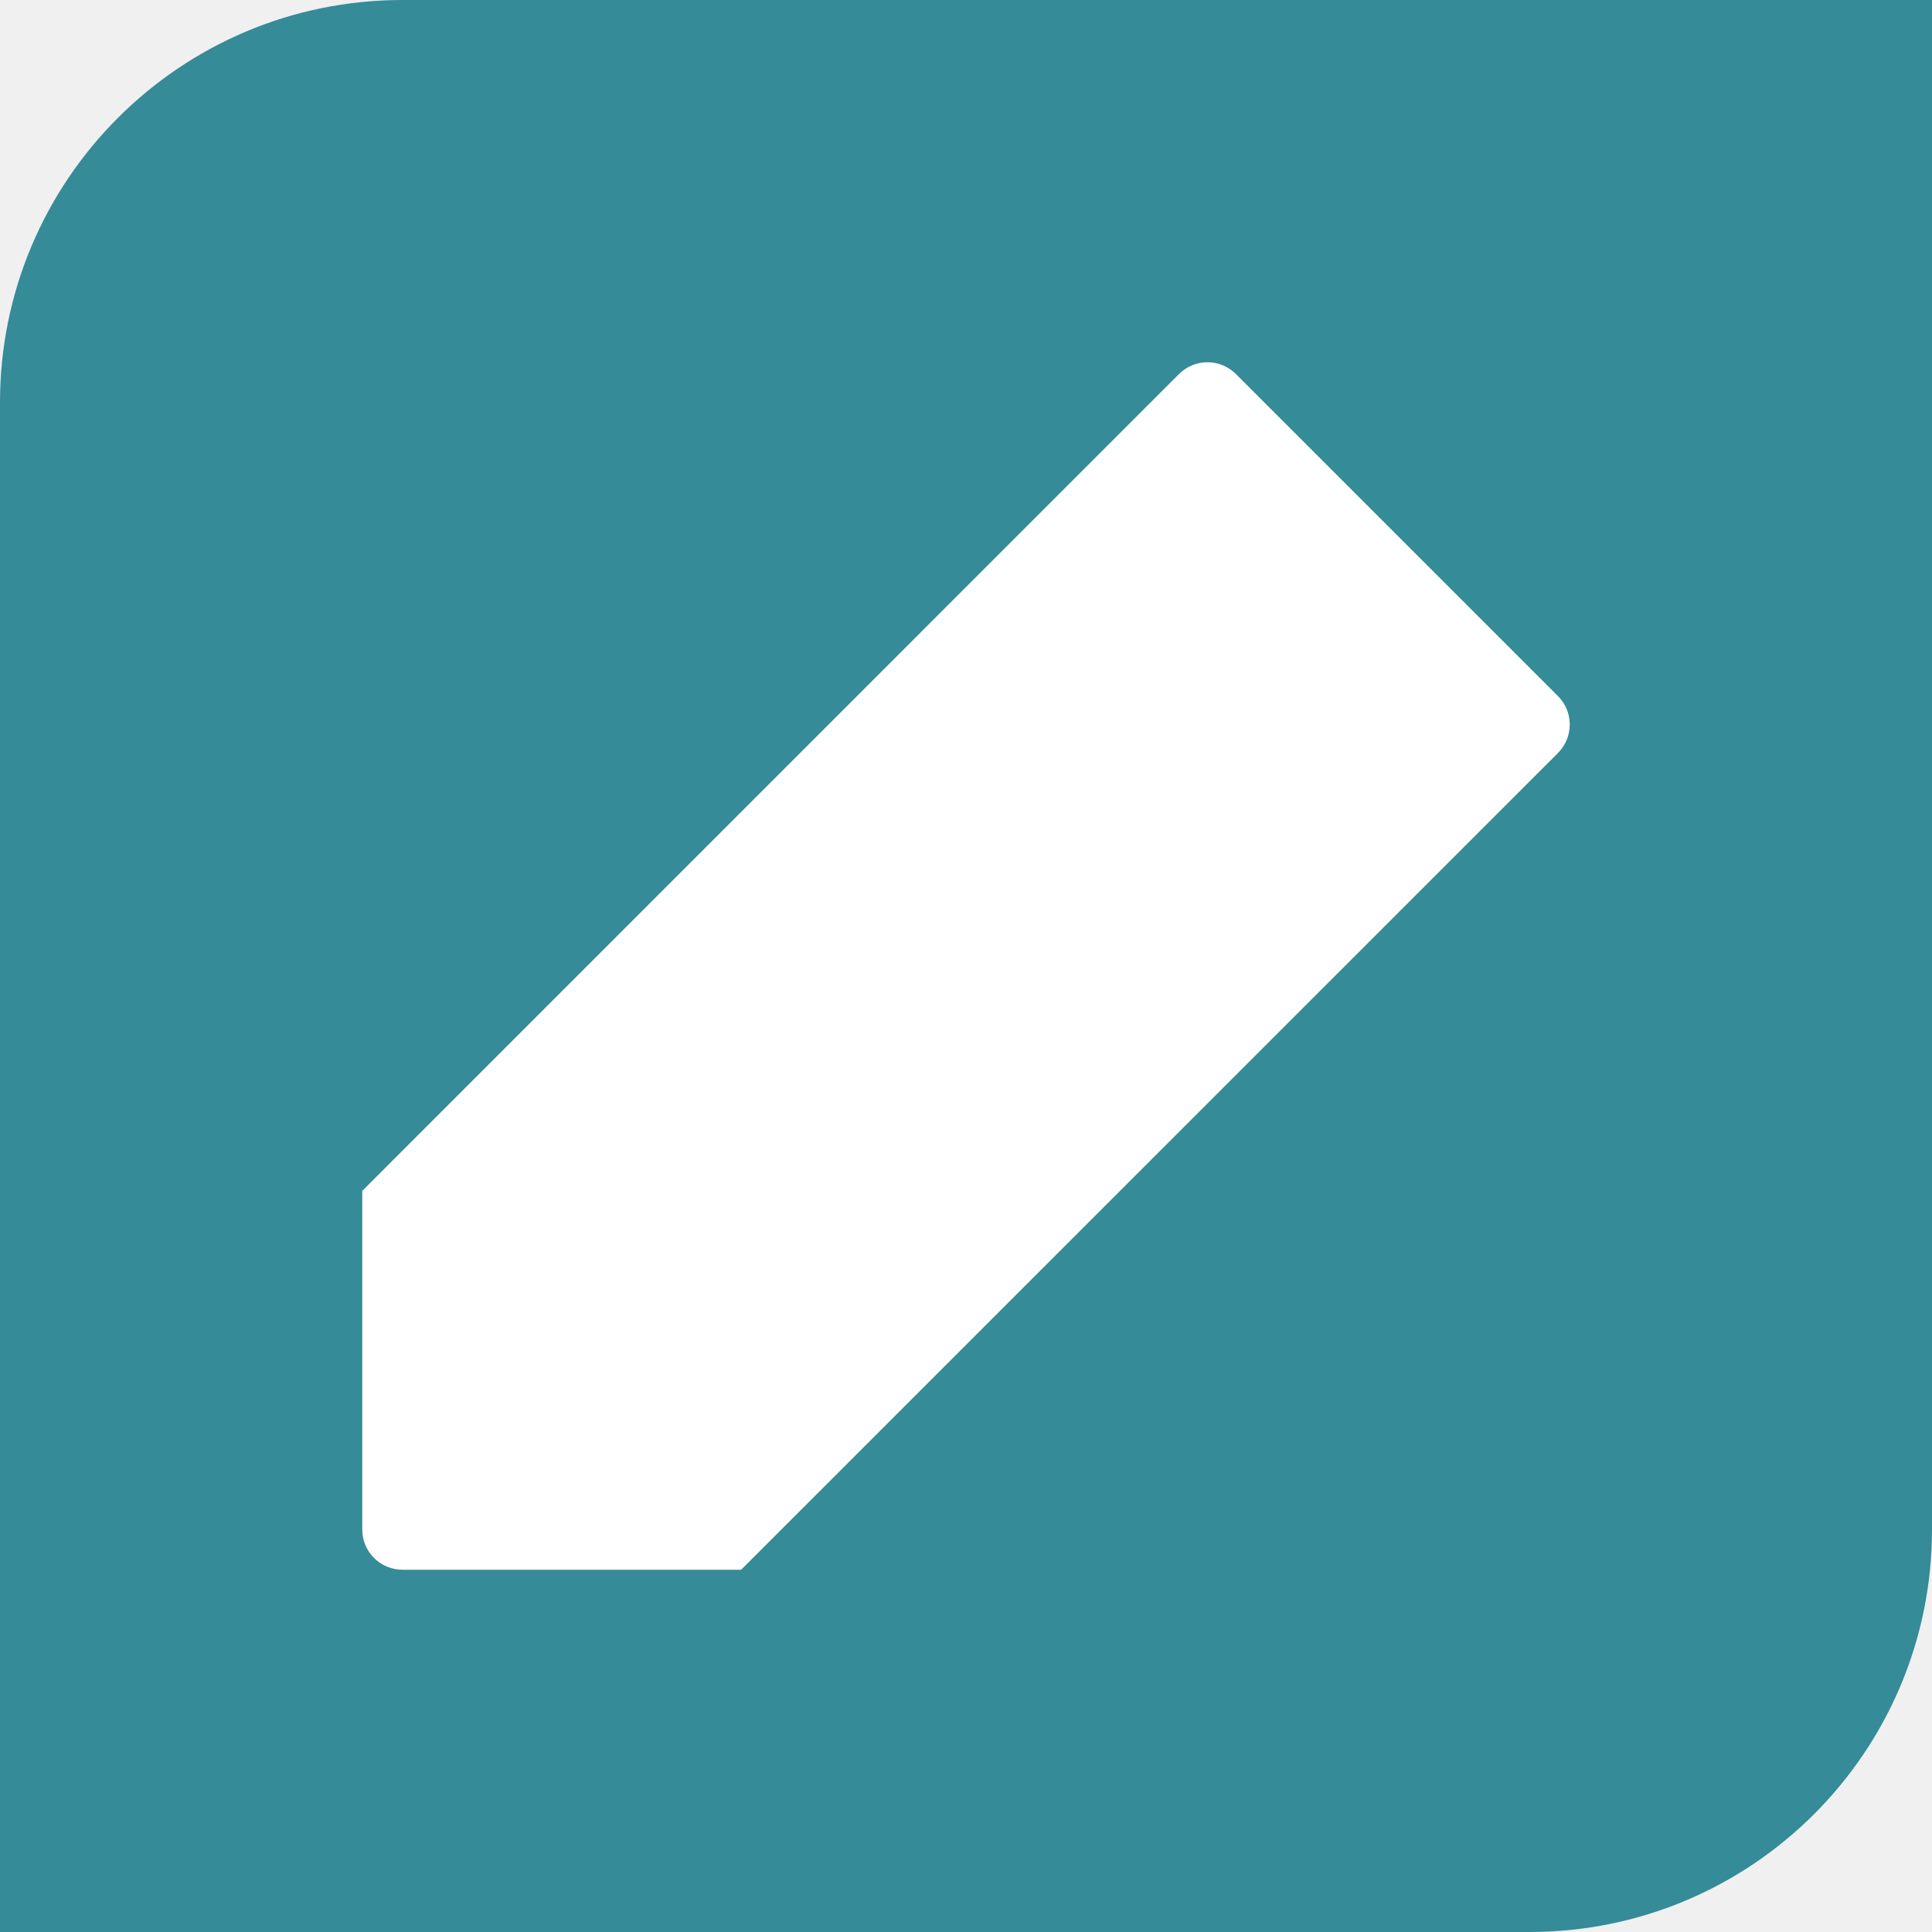
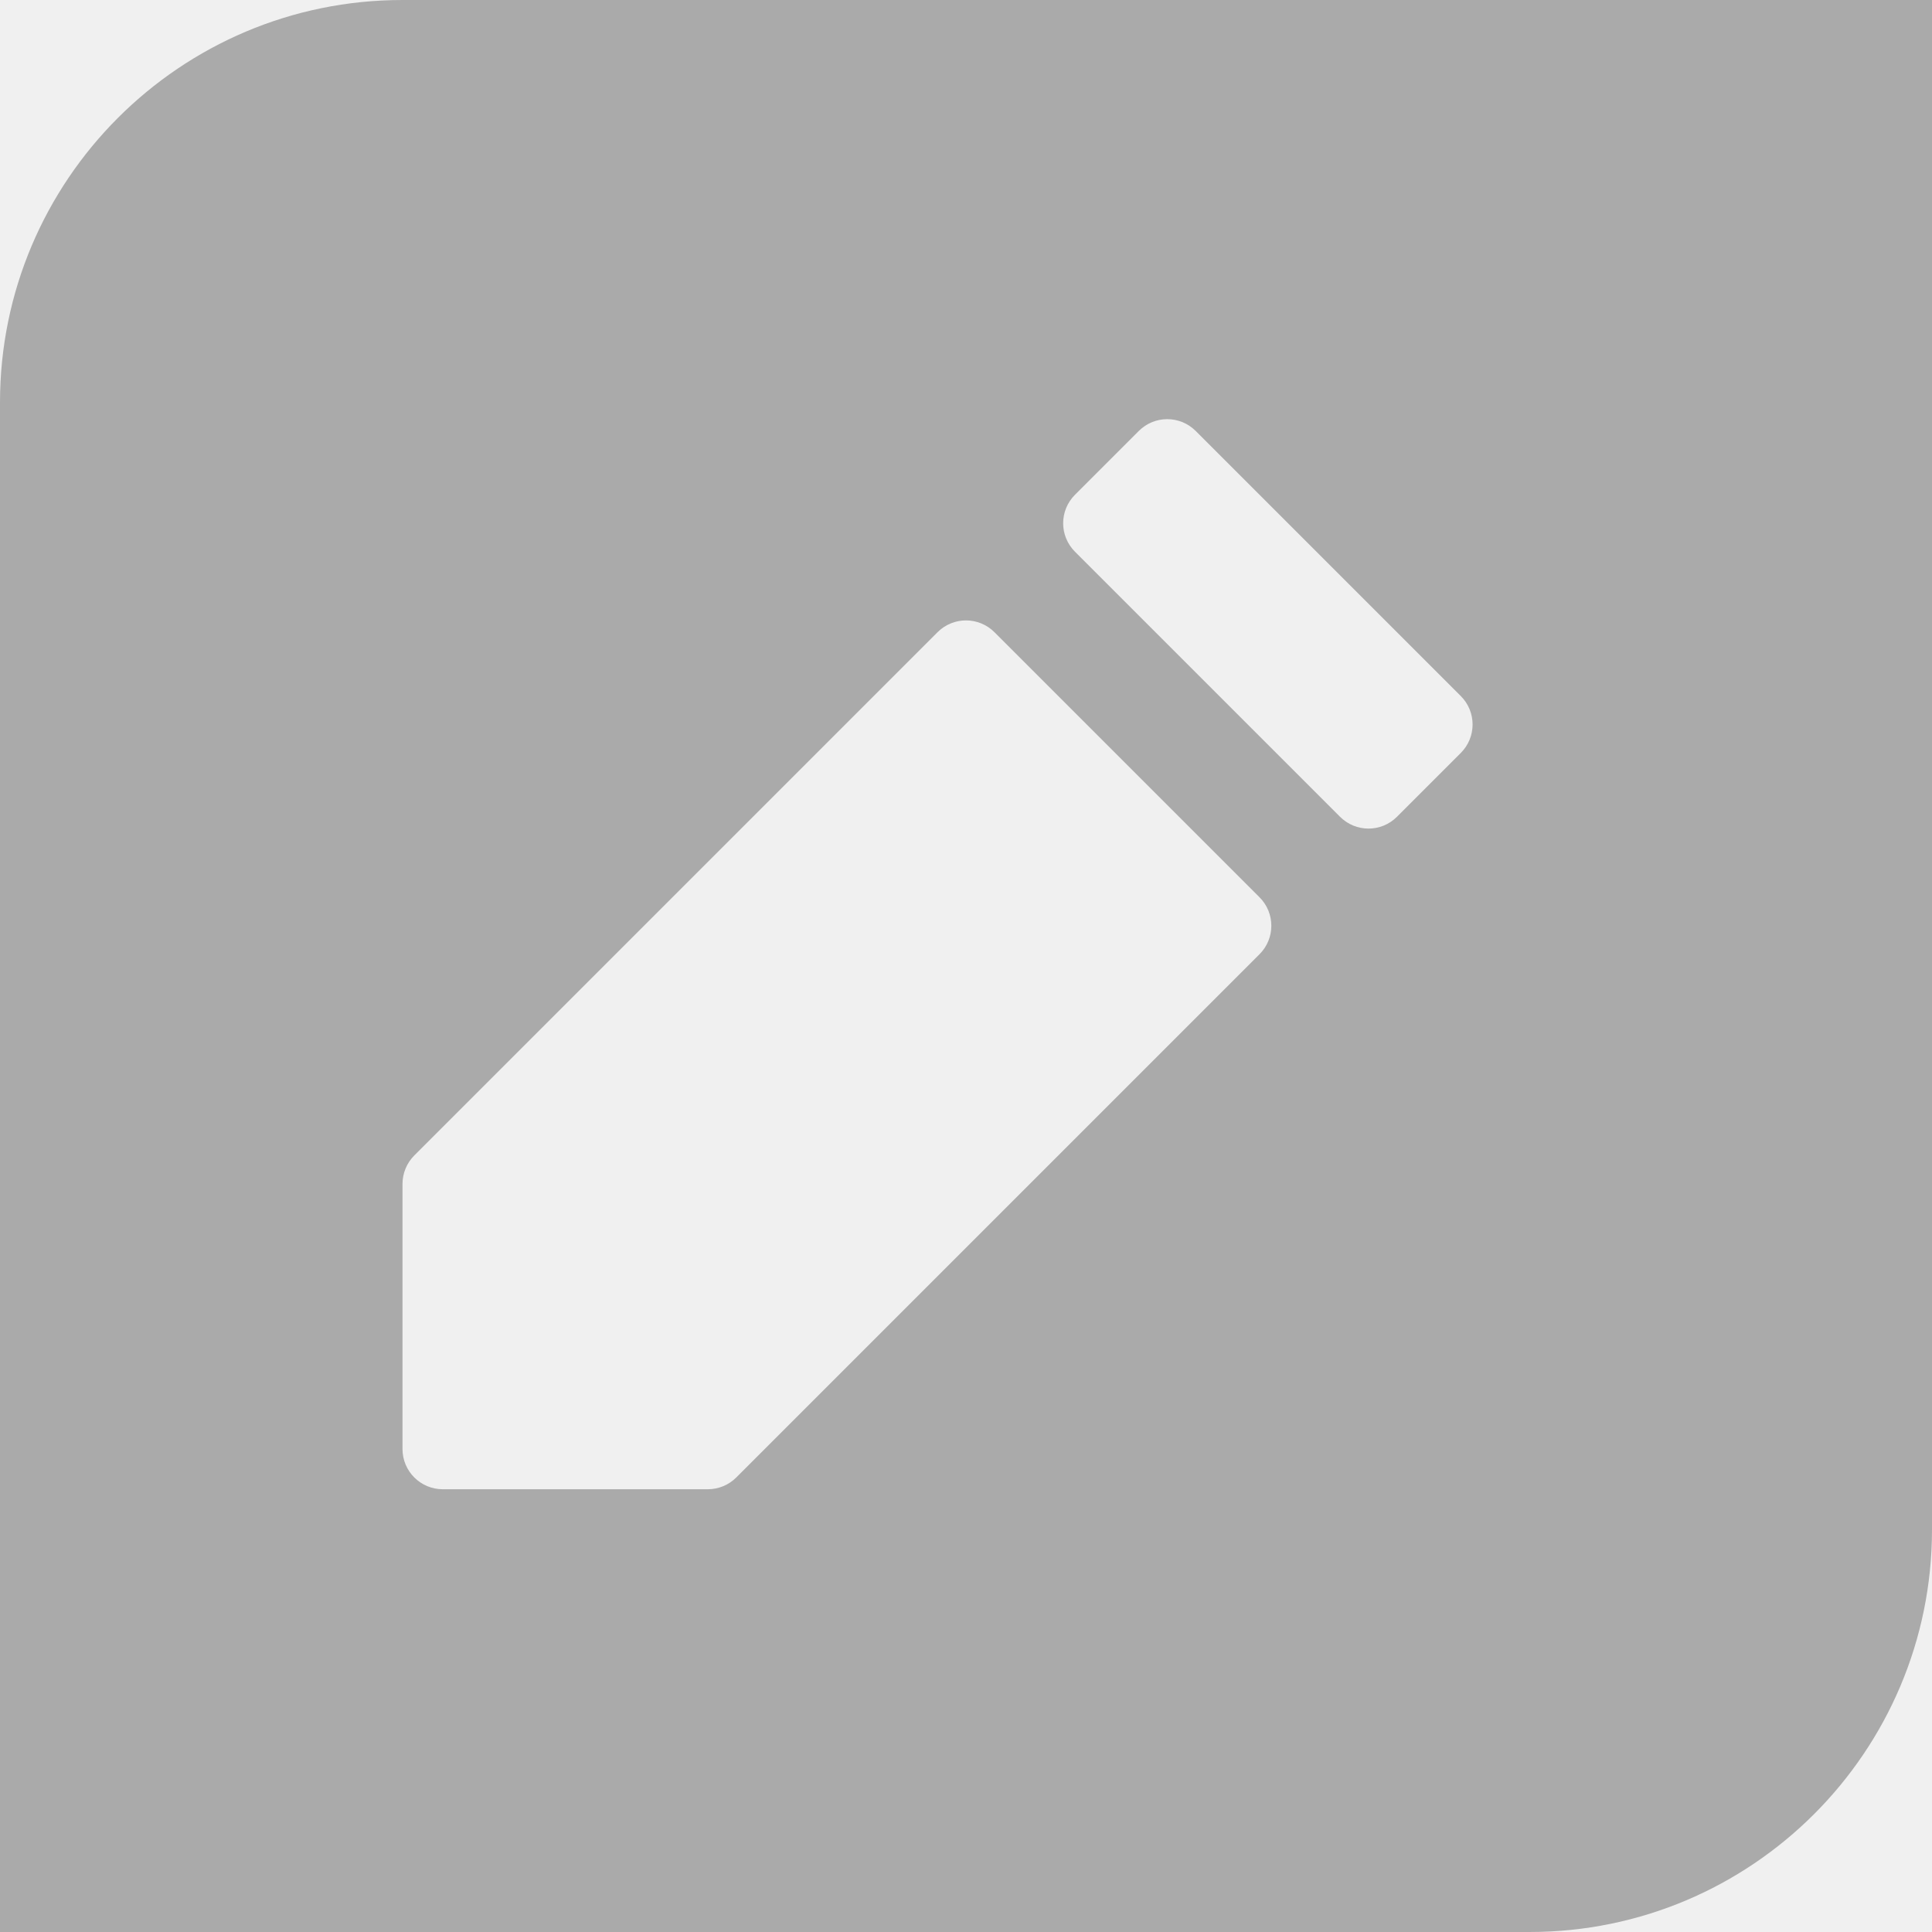
- <svg xmlns="http://www.w3.org/2000/svg" width="24" height="24" viewBox="0 0 48 48" fill="none">
-   <g id="Icons template export">
-     <path d="M0 10C0 4.477 4.477 0 10 0H48V38C48 43.523 43.523 48 38 48H0V10Z" fill="#358B98" />
-     <path id="Vector" d="M30.707 9.294C30.614 9.201 30.503 9.127 30.382 9.076C30.261 9.026 30.13 9 29.999 9C29.867 9 29.737 9.026 29.616 9.076C29.494 9.127 29.384 9.201 29.291 9.294L9 29.587V38C9 38.265 9.105 38.52 9.293 38.707C9.48 38.895 9.735 39 10 39H18.413L38.706 18.709C38.799 18.616 38.873 18.506 38.924 18.384C38.974 18.263 39 18.133 39 18.001C39 17.87 38.974 17.739 38.924 17.618C38.873 17.497 38.799 17.386 38.706 17.293L30.707 9.294Z" fill="white" />
-   </g>
+ <svg xmlns="http://www.w3.org/2000/svg" width="24" height="24" viewBox="0 0 24 24" fill="none">
+   <path fill-rule="evenodd" clip-rule="evenodd" d="M0 5C0 2.239 2.239 0 5 0H24V19C24 21.761 21.761 24 19 24H0V5ZM8.793 18.5H5.5C5.224 18.5 5 18.276 5 18V14.707C5 14.575 5.053 14.447 5.146 14.354L11.646 7.854C11.842 7.658 12.158 7.658 12.354 7.854L15.646 11.146C15.842 11.342 15.842 11.658 15.646 11.854L13 14.5L9.146 18.354C9.053 18.447 8.925 18.5 8.793 18.5ZM13.354 6.854L16.646 10.146C16.842 10.342 17.158 10.342 17.354 10.146L18.146 9.354C18.342 9.158 18.342 8.842 18.146 8.646L14.854 5.354C14.658 5.158 14.342 5.158 14.146 5.354L13.354 6.146C13.158 6.342 13.158 6.658 13.354 6.854Z" fill="#AAAAAA" />
</svg>
